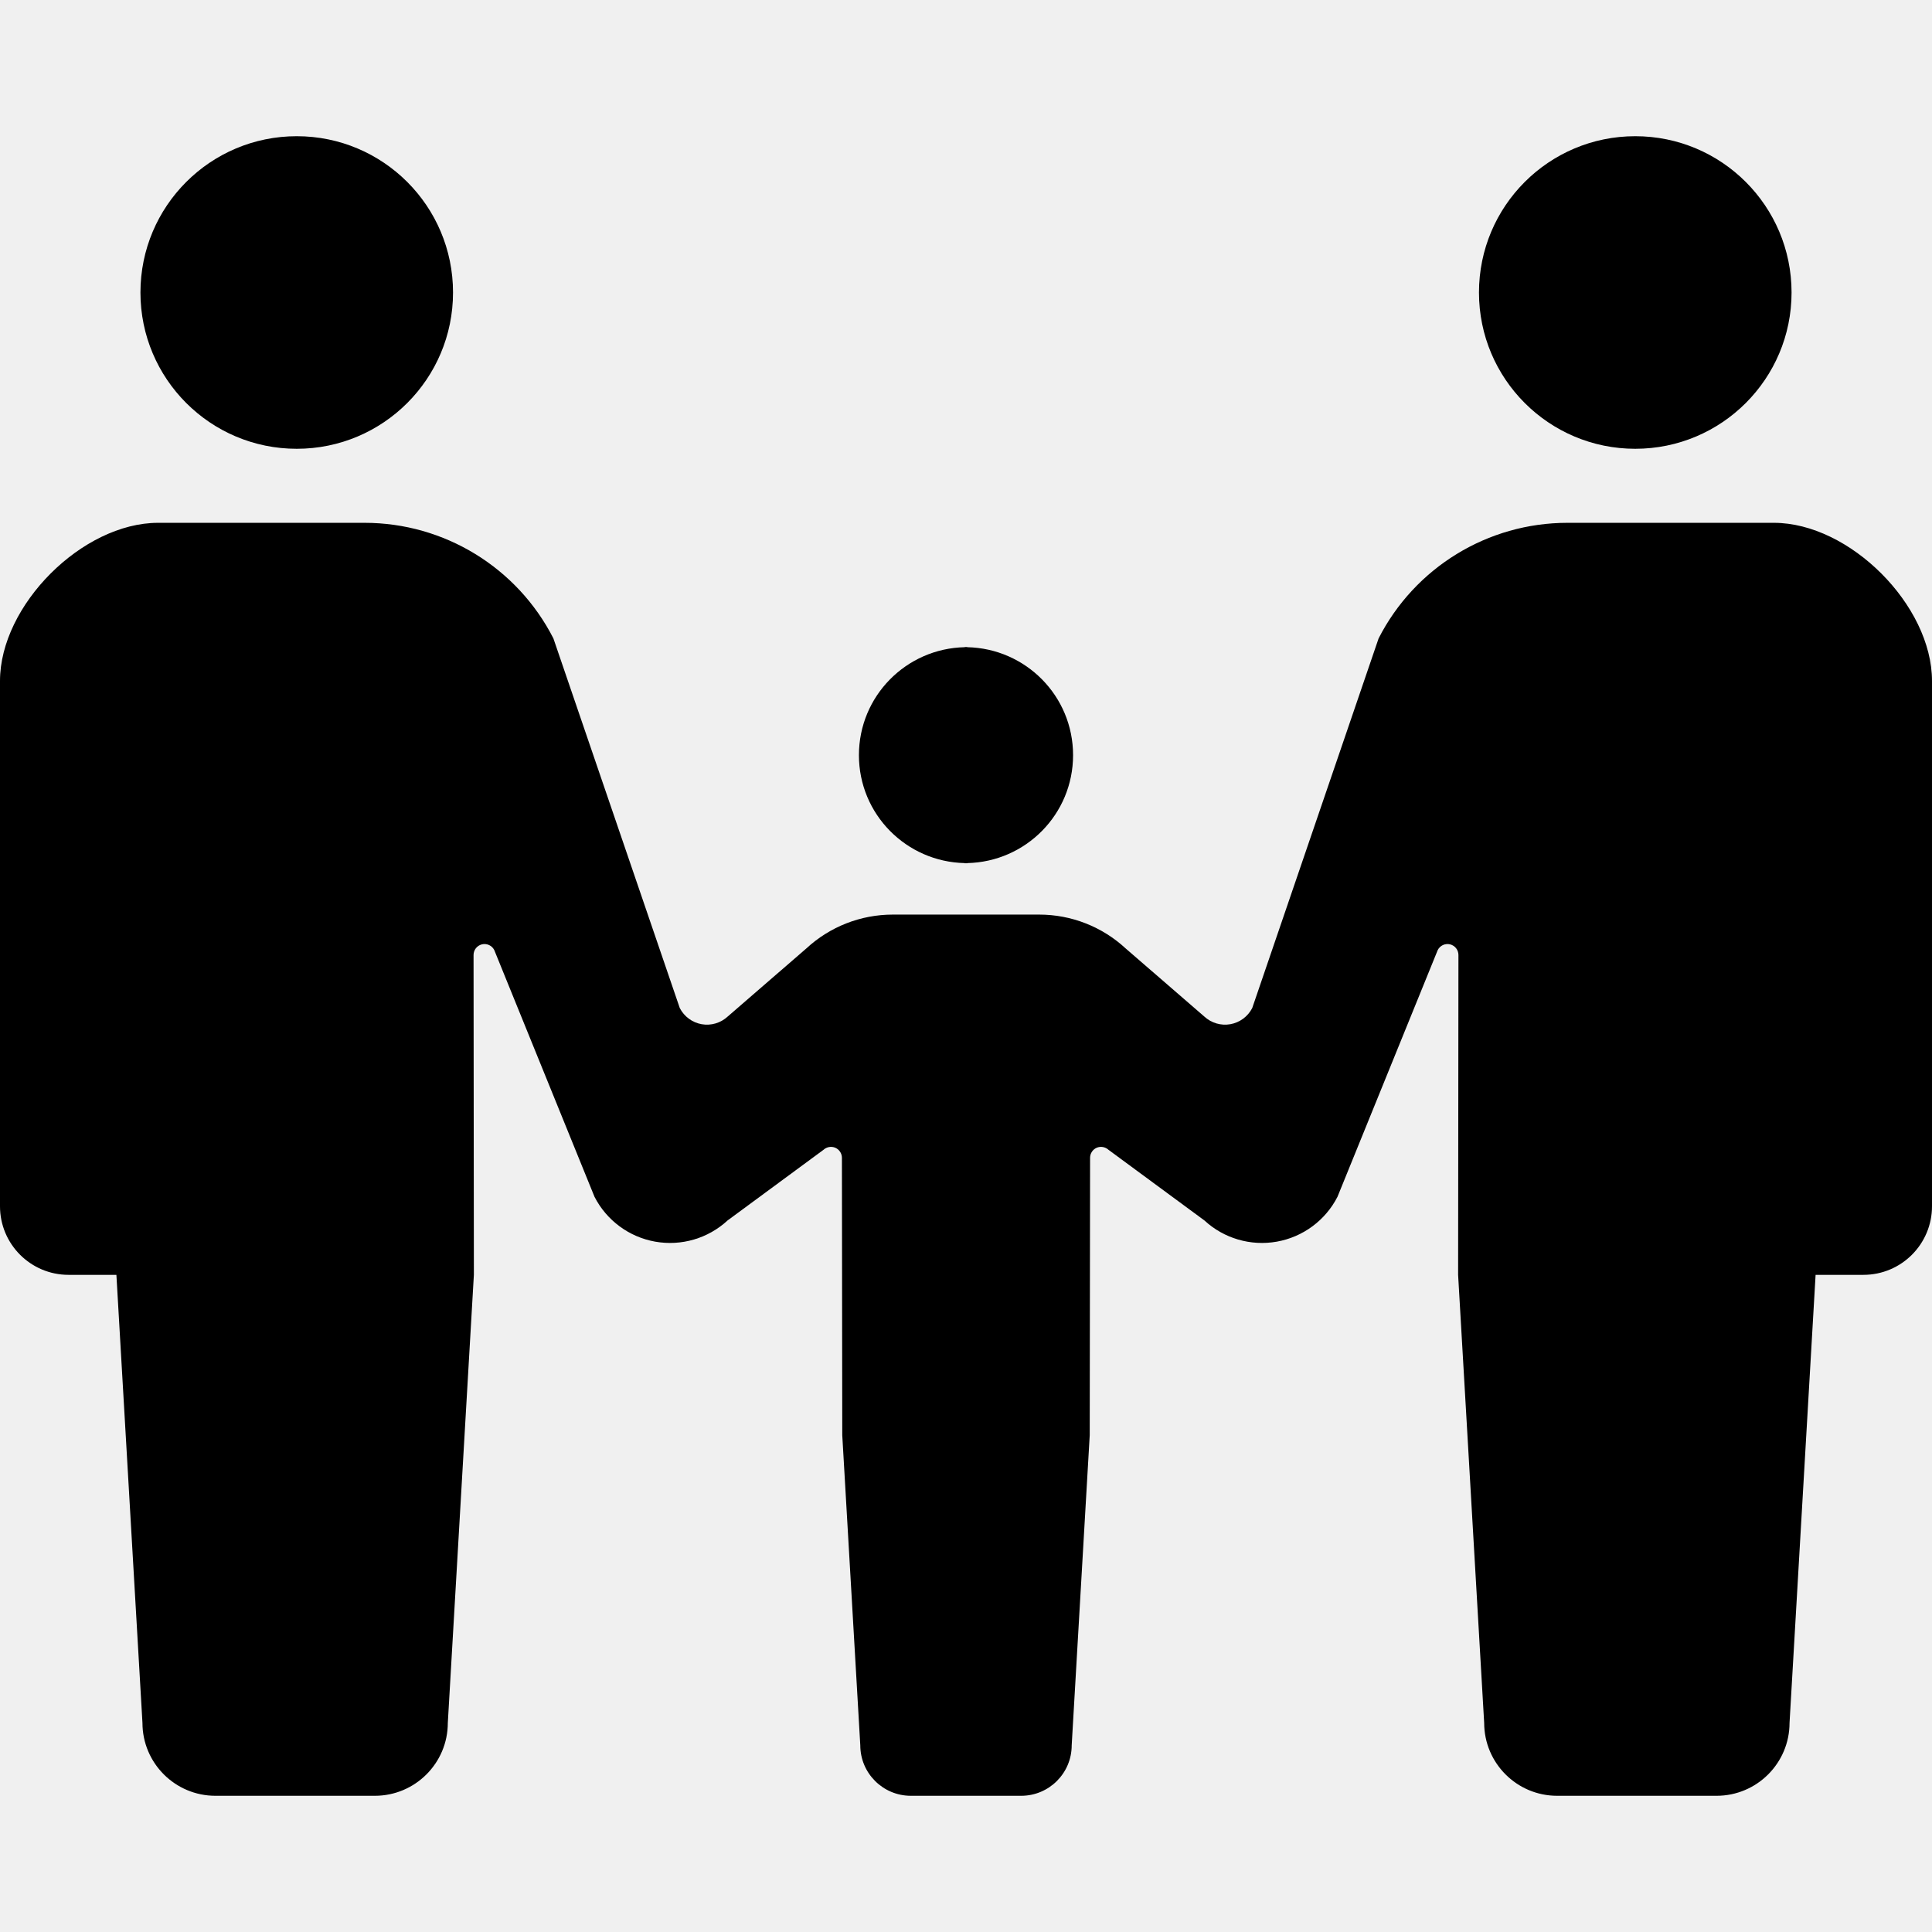
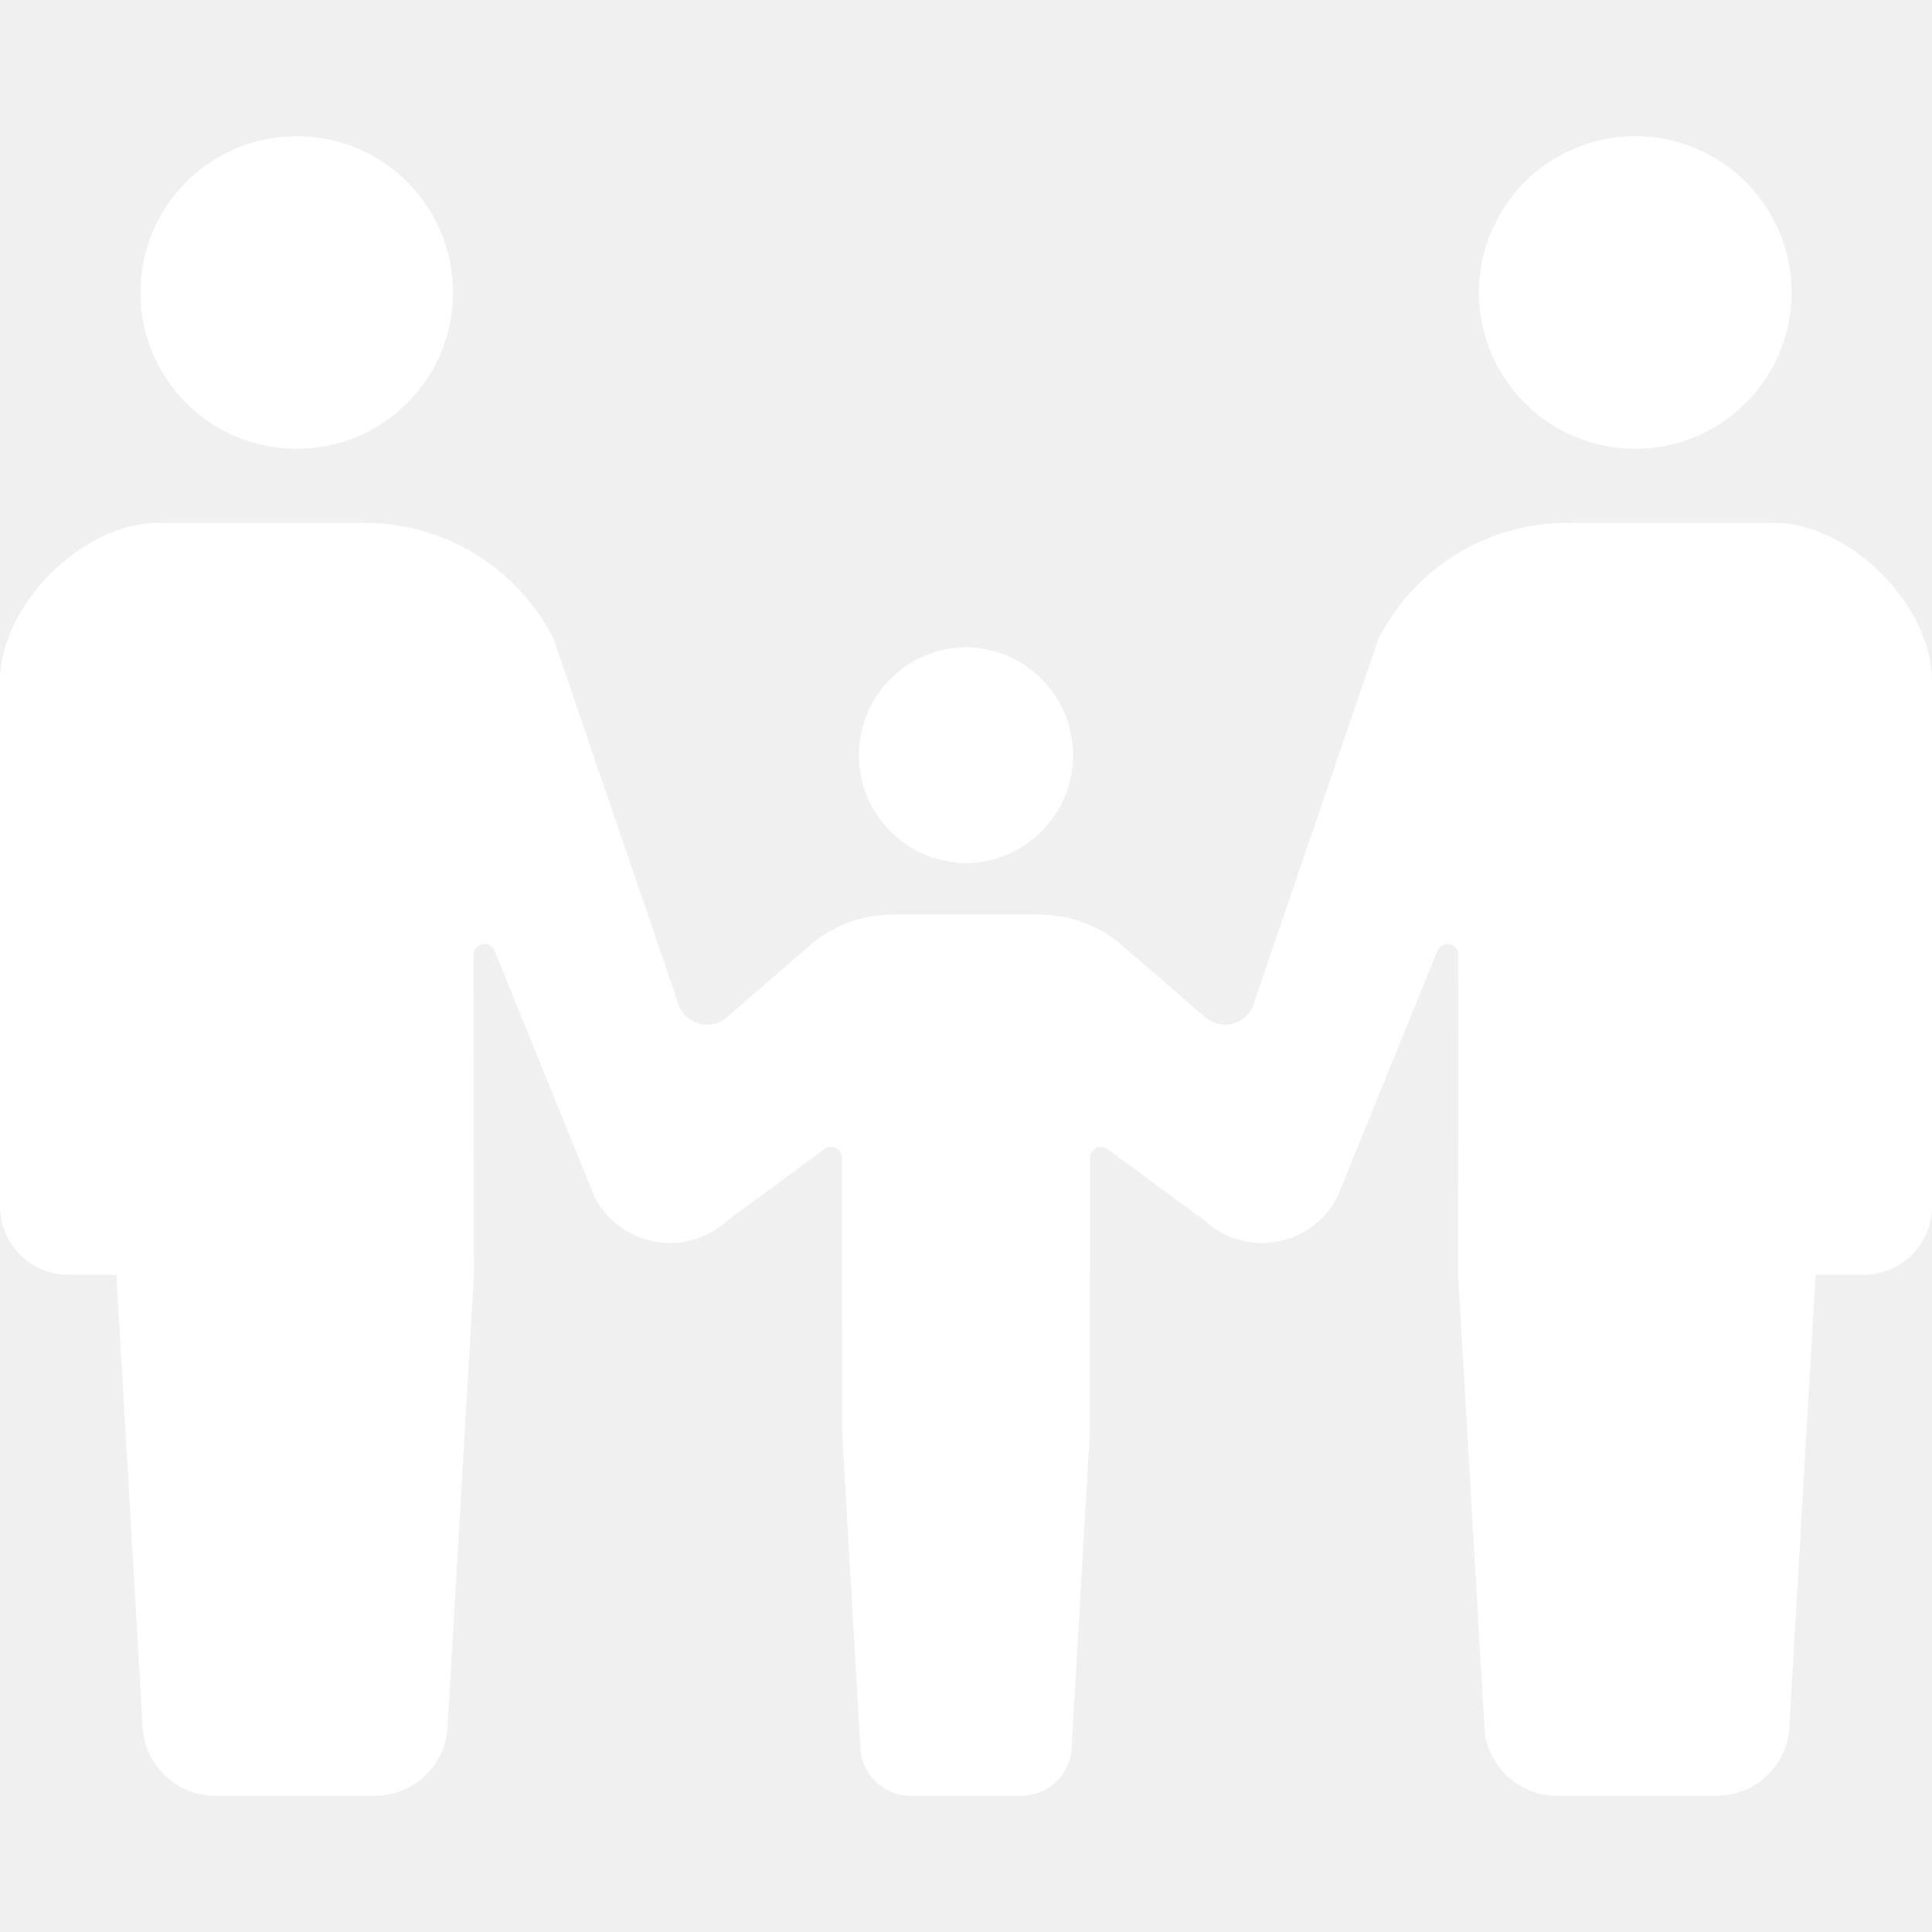
<svg xmlns="http://www.w3.org/2000/svg" version="1.1" id="_x32_" viewBox="0 0 512 512" xml:space="preserve">
  <style type="text/css">
- 	.st0{fill:#000000;}
+ 	.st0{fill:#ffffff;}
</style>
  <g>
    <path class="st0" d="M78.641,118.933c22.88,0,41.416-18.551,41.416-41.414c0-22.887-18.536-41.423-41.416-41.423   c-22.887,0-41.422,18.536-41.422,41.423C37.218,100.382,55.754,118.933,78.641,118.933z" />
    <path class="st0" d="M255.706,228.73v0.062c0.101,0,0.194-0.031,0.294-0.031c0.101,0,0.194,0.031,0.294,0.031v-0.062   c15.562-0.317,28.082-12.976,28.082-28.601c0-15.648-12.52-28.299-28.082-28.616v-0.063c-0.101,0-0.194,0.031-0.294,0.031   c-0.1,0-0.193-0.031-0.294-0.031v0.063c-15.563,0.317-28.082,12.968-28.082,28.616C227.623,215.754,240.143,228.413,255.706,228.73   z" />
    <path class="st0" d="M433.359,118.933c22.887,0,41.423-18.551,41.423-41.414c0-22.887-18.536-41.423-41.423-41.423   c-22.88,0-41.416,18.536-41.416,41.423C391.944,100.382,410.48,118.933,433.359,118.933z" />
    <path class="st0" d="M470.097,138.553h-36.312h-18.404c-21.106,0-40.432,11.831-50.033,30.622l-33.494,97.967   c-1.154,2.246-3.298,3.84-5.792,4.282c-2.493,0.442-5.048-0.309-6.914-2.036l-20.836-18.04c-6.233-5.769-14.408-8.973-22.902-8.973   H256h-19.41c-8.494,0-16.669,3.204-22.902,8.973l-20.835,18.04c-1.866,1.727-4.421,2.478-6.914,2.036   c-2.492-0.442-4.637-2.036-5.791-4.282l-33.495-97.967c-9.6-18.791-28.926-30.622-50.032-30.622H78.215H41.902   C21.834,138.553,0,160.387,0,180.464v139.211c0,10.034,8.13,18.171,18.164,18.171c4.939,0,0,0,12.682,0l6.906,118.725   c0,10.676,8.664,19.332,19.34,19.332c4.506,0,12.814,0,21.122,0c8.308,0,16.616,0,21.122,0c10.676,0,19.34-8.656,19.34-19.332   l6.906-118.725l-0.085-84.766c0-1.339,0.914-2.493,2.222-2.818c1.309-0.31,2.648,0.309,3.26,1.502l26.572,65.401   c3.206,6.256,9.152,10.654,16.074,11.885c6.922,1.231,14.022-0.844,19.186-5.613l25.426-18.729   c0.852-0.782,2.083-0.984,3.136-0.542c1.061,0.473,1.743,1.518,1.743,2.663l0.093,73.508l4.777,82.187   c0,7.387,6.001,13.379,13.395,13.379c3.113,0,8.865,0,14.618,0c5.753,0,11.506,0,14.618,0c7.394,0,13.394-5.992,13.394-13.379   l4.778-82.187l0.093-73.508c0-1.146,0.681-2.19,1.742-2.663c1.053-0.442,2.284-0.24,3.136,0.542l25.427,18.729   c5.164,4.769,12.264,6.844,19.186,5.613c6.922-1.231,12.868-5.629,16.073-11.885l26.573-65.401   c0.611-1.192,1.951-1.812,3.259-1.502c1.309,0.325,2.222,1.478,2.222,2.818l-0.085,84.766l6.906,118.725   c0,10.676,8.664,19.332,19.341,19.332c4.507,0,12.814,0,21.122,0c8.308,0,16.616,0,21.121,0c10.677,0,19.342-8.656,19.342-19.332   l6.906-118.725c12.682,0,7.742,0,12.682,0c10.034,0,18.164-8.137,18.164-18.171V180.464   C512,160.387,490.166,138.553,470.097,138.553z" />
  </g>
</svg>
